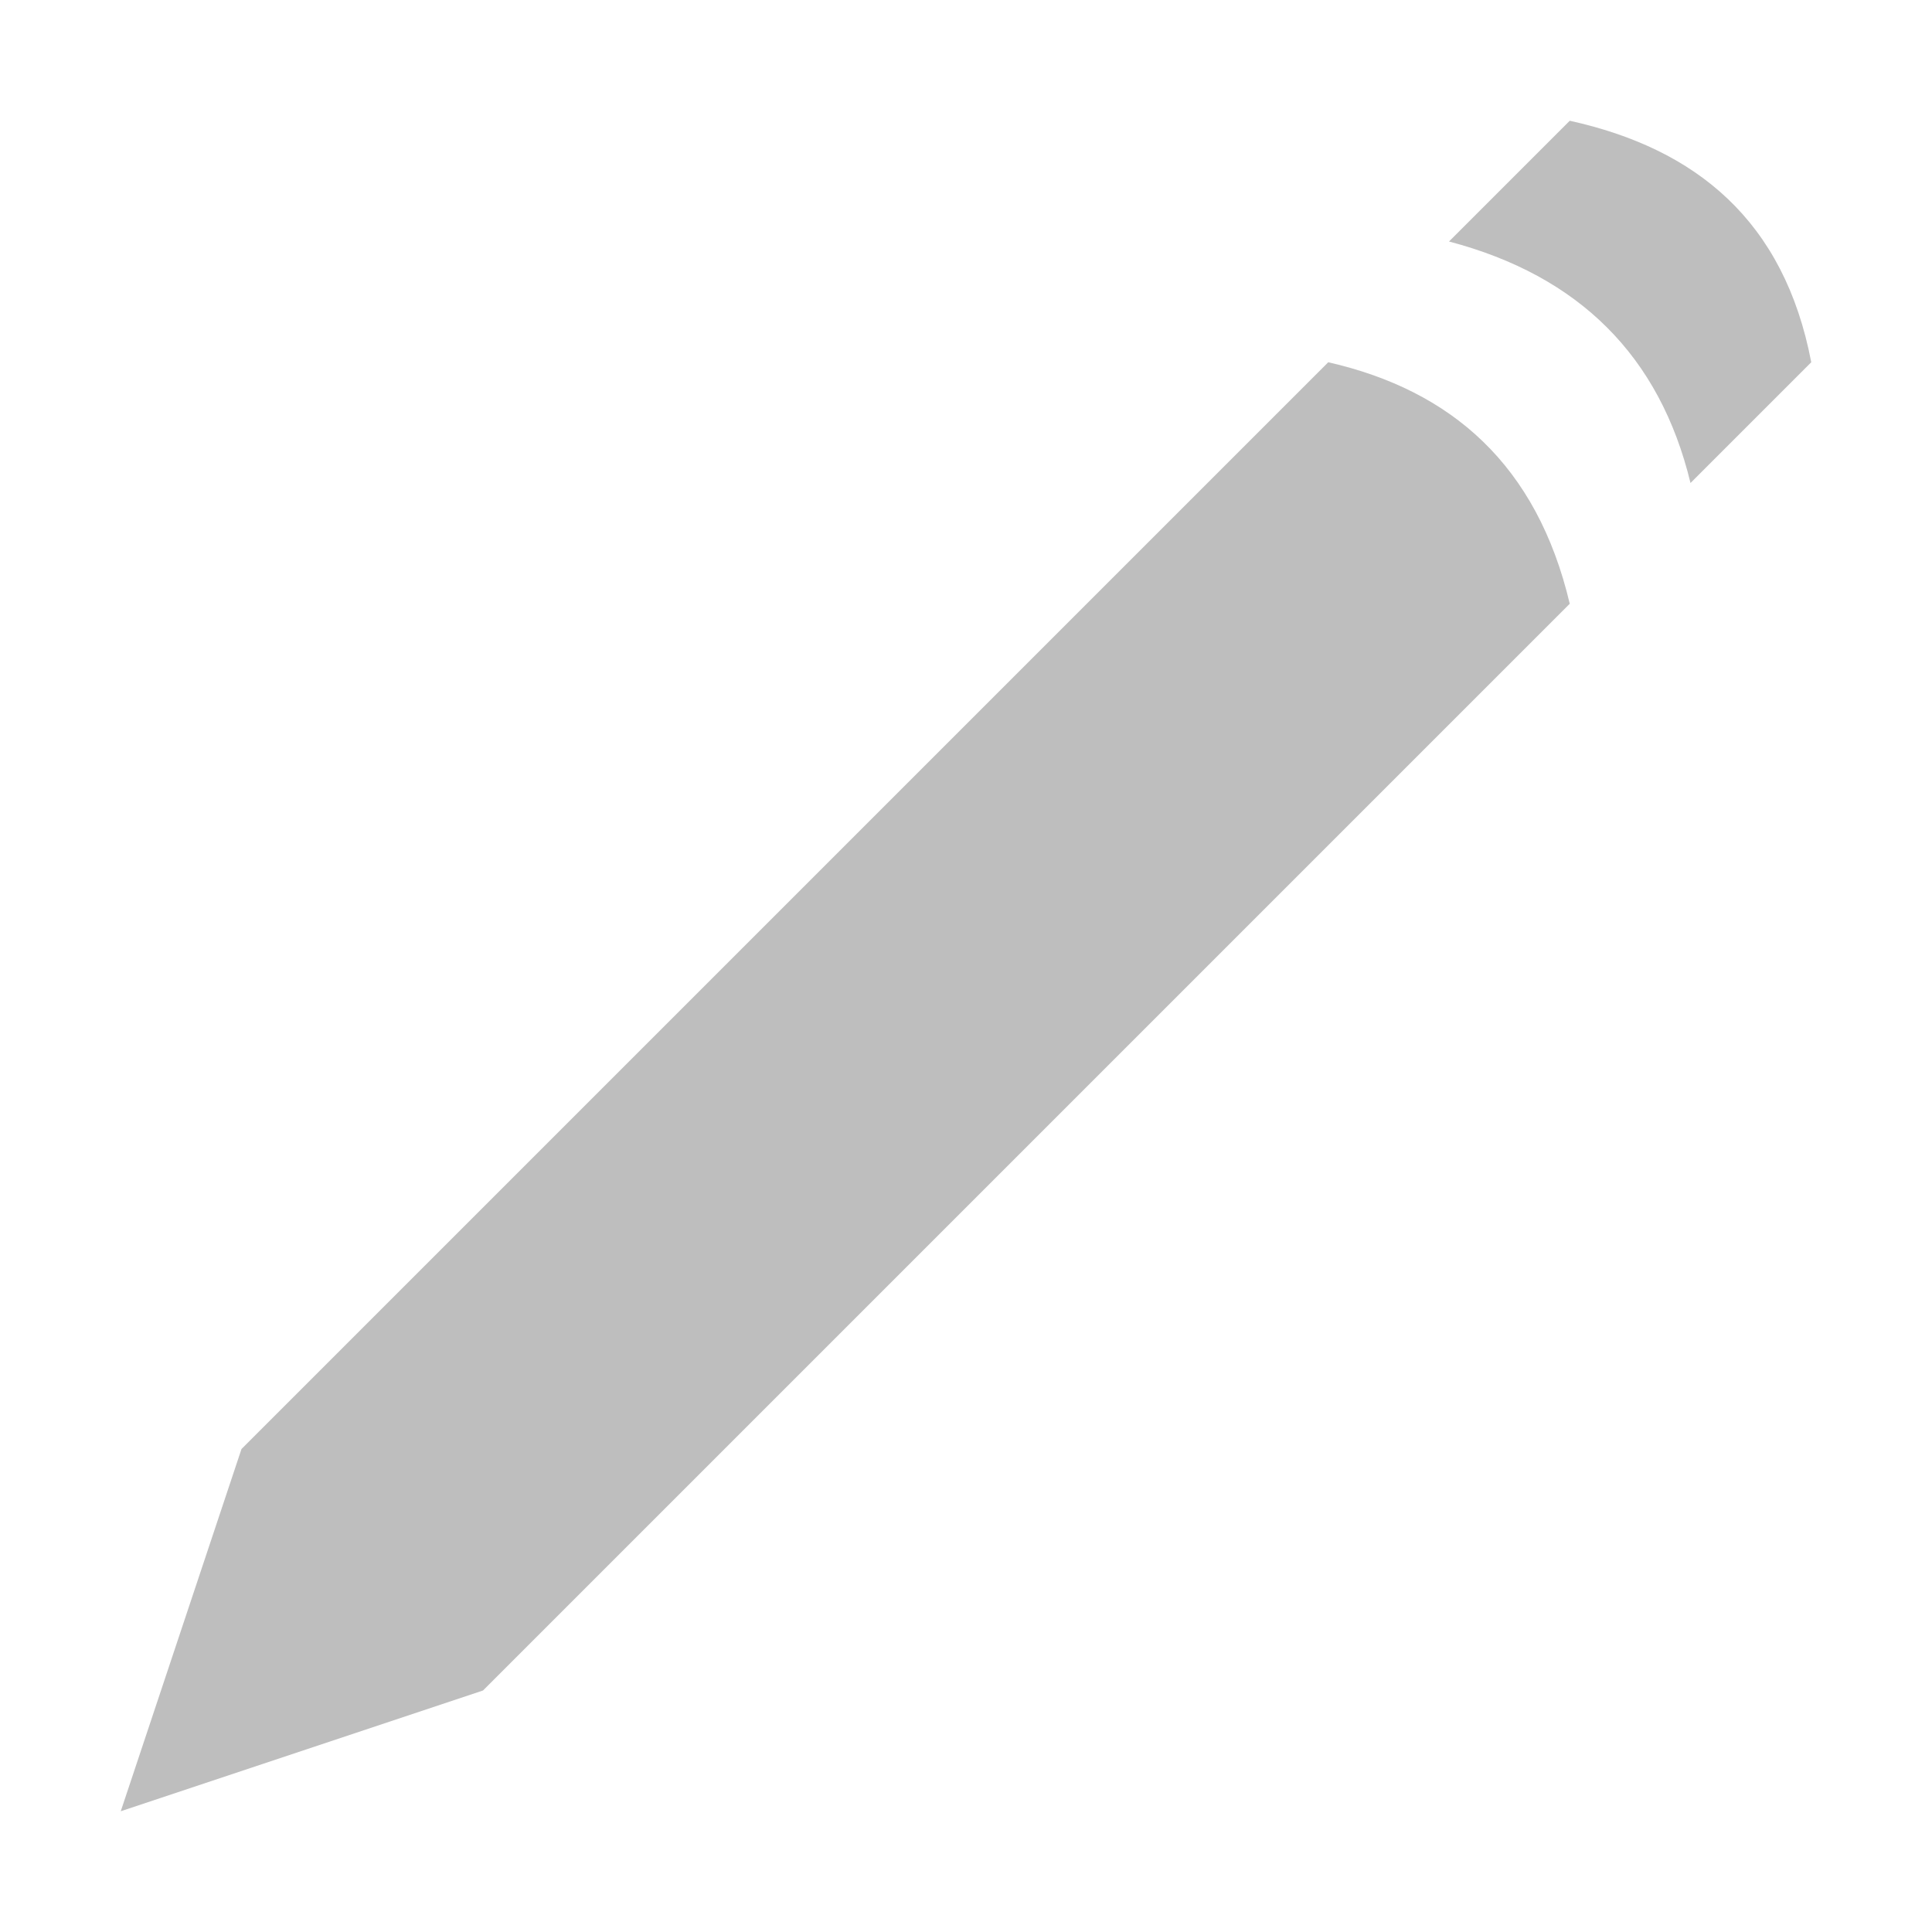
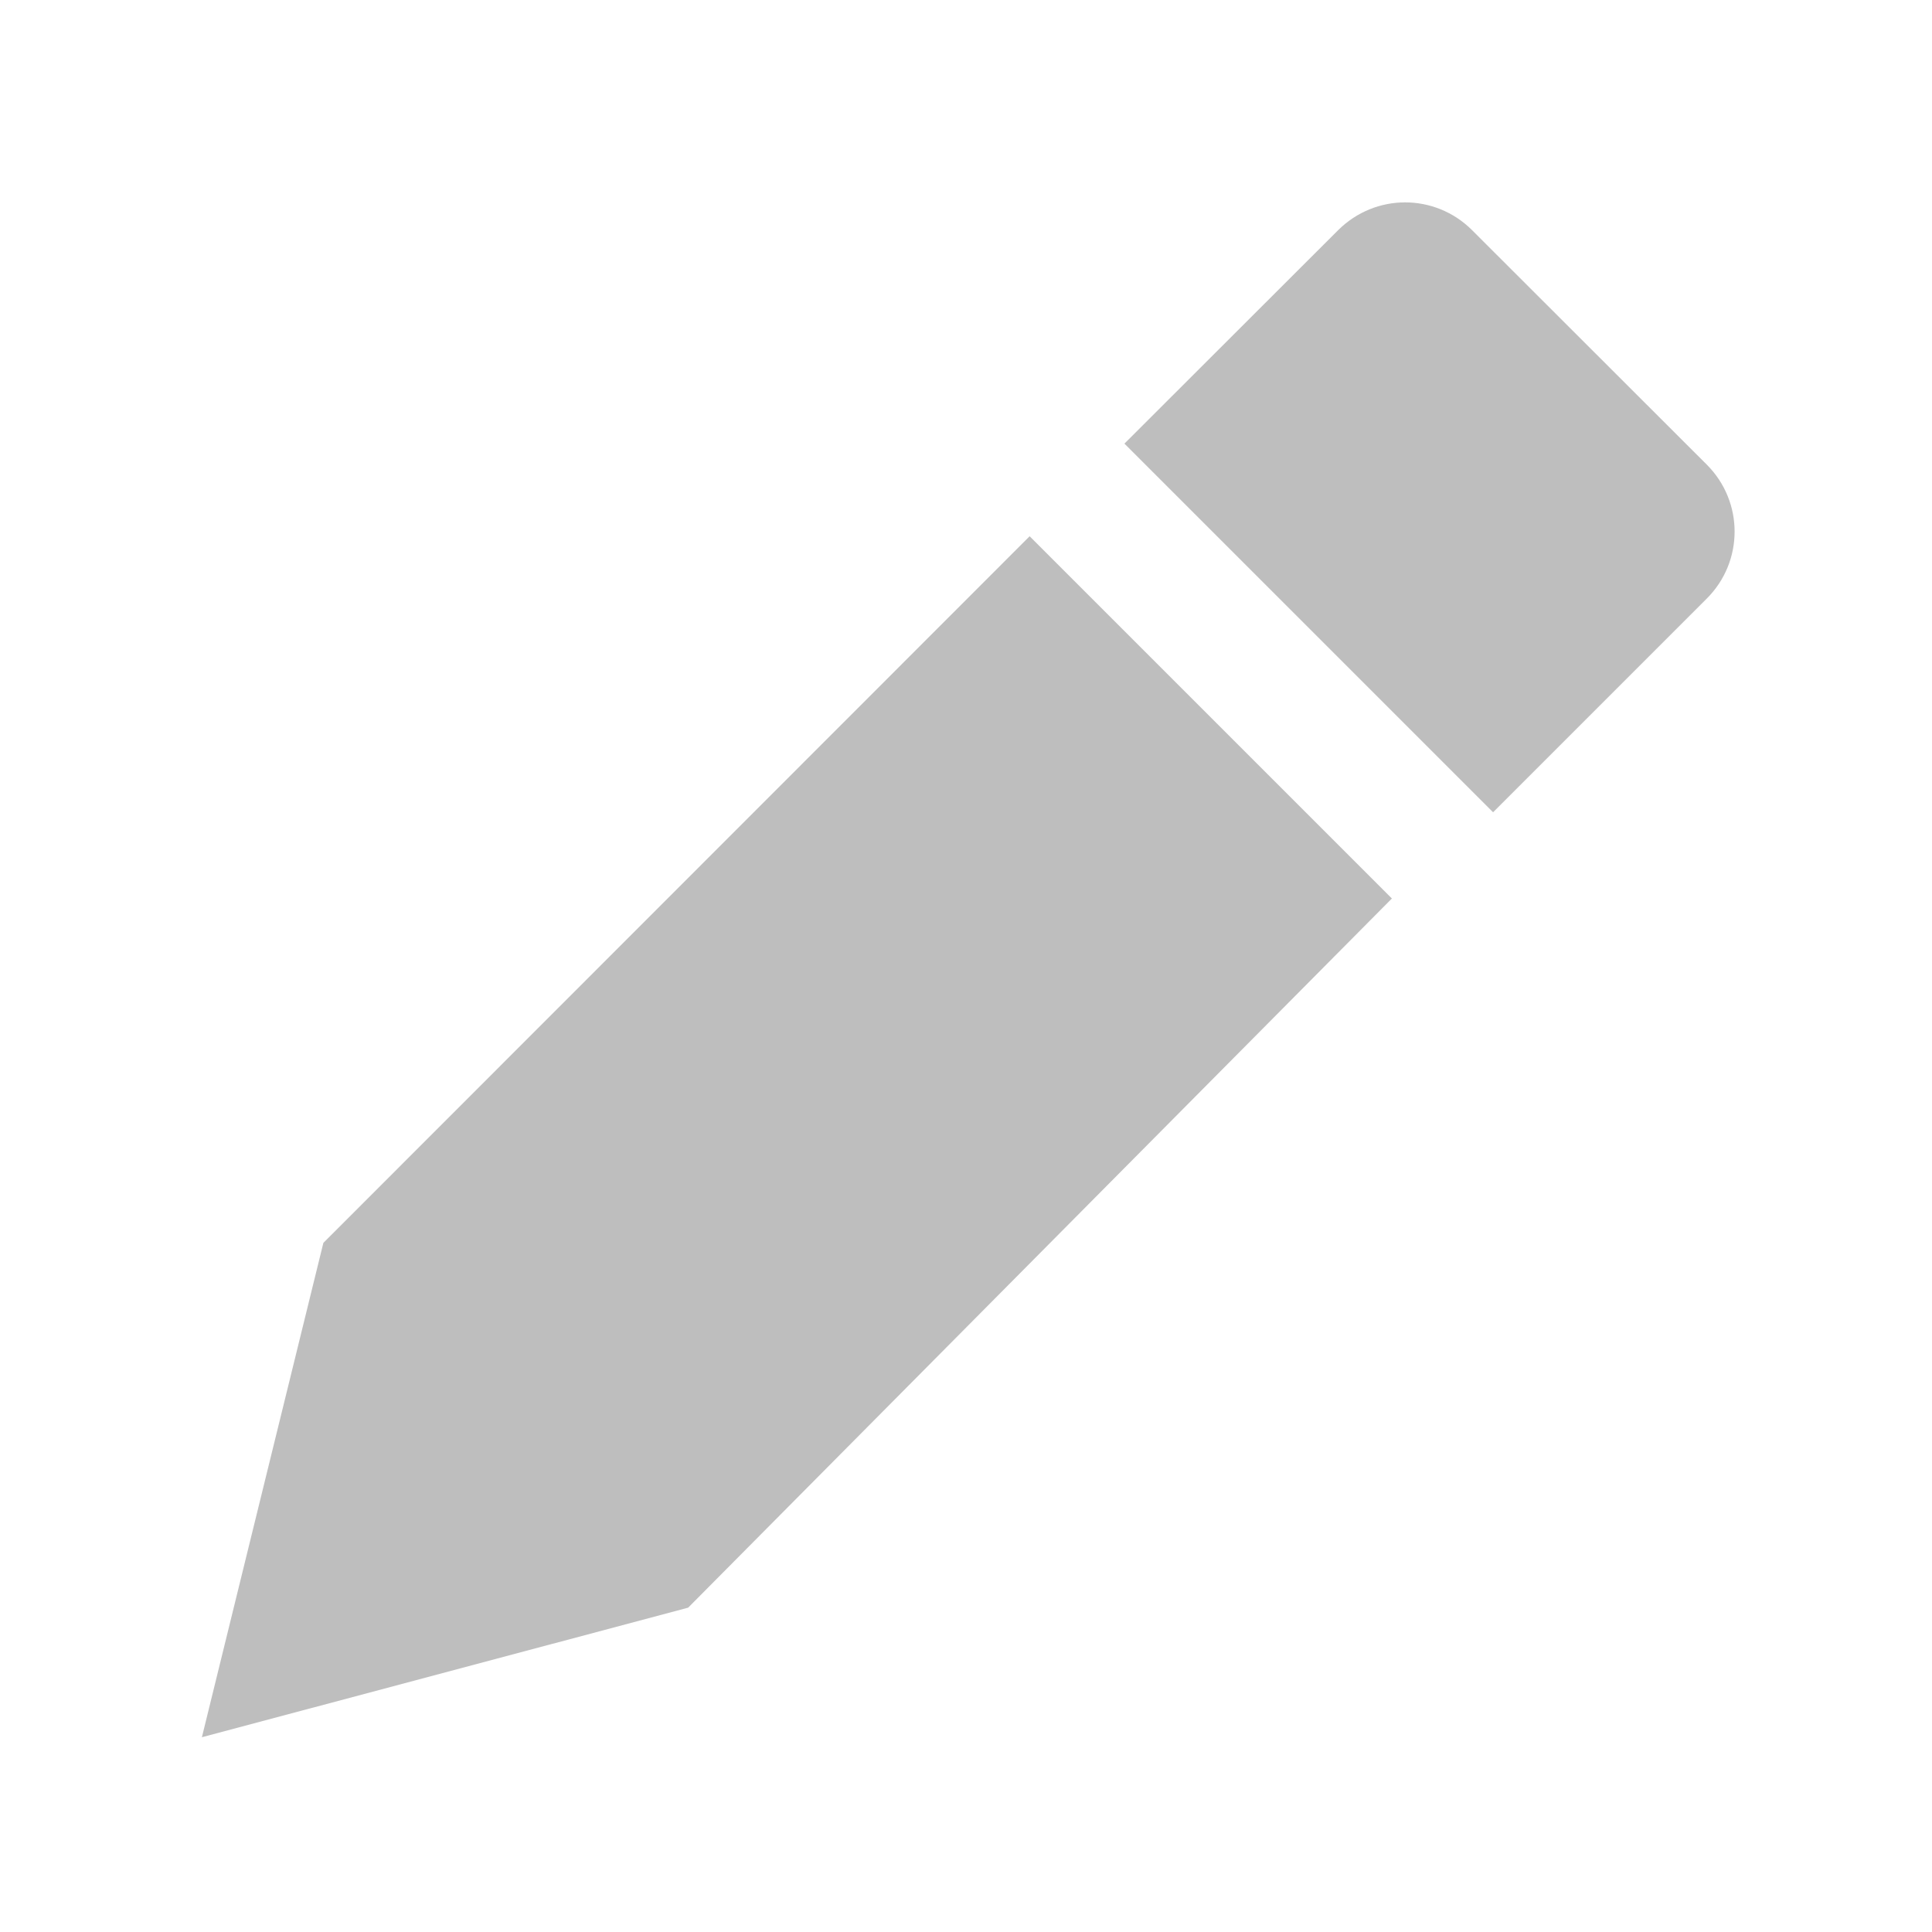
- <svg xmlns="http://www.w3.org/2000/svg" version="1.1" width="16" height="16" id="svg7384">
+ <svg xmlns="http://www.w3.org/2000/svg" id="svg7384" height="16" width="16" version="1.1">
  <defs id="defs9" />
-   <path style="fill:#bebebe;fill-opacity:1;stroke:none" d="M 1,15 4,14 13,5 C 12.728,3.851 12.022,3.233 11,3 l -9,9 z" id="path3049" />
-   <path style="fill:#bebebe;fill-opacity:1;stroke:none" d="m 12,2 1,-1 c 1.048,0.231 1.776,0.828 2,2 L 14,4 C 13.746,2.95 13.079,2.284 12,2 z" id="path3819" />
+   <path id="path13107" d="M 11.637 1.676 C 11.436 1.676 11.236 1.753 11.082 1.906 L 9.312 3.674 L 12.365 6.727 L 14.135 4.957 C 14.442 4.65 14.442 4.155 14.135 3.848 L 12.191 1.906 C 12.038 1.753 11.837 1.676 11.637 1.676 z M 8.527 4.441 L 2.678 10.293 L 1.672 14.387 L 5.699 13.314 L 11.527 7.441 L 8.527 4.441 z " style="fill:#bebebe;fill-opacity:1;fill-rule:evenodd;stroke:none" />
</svg>
